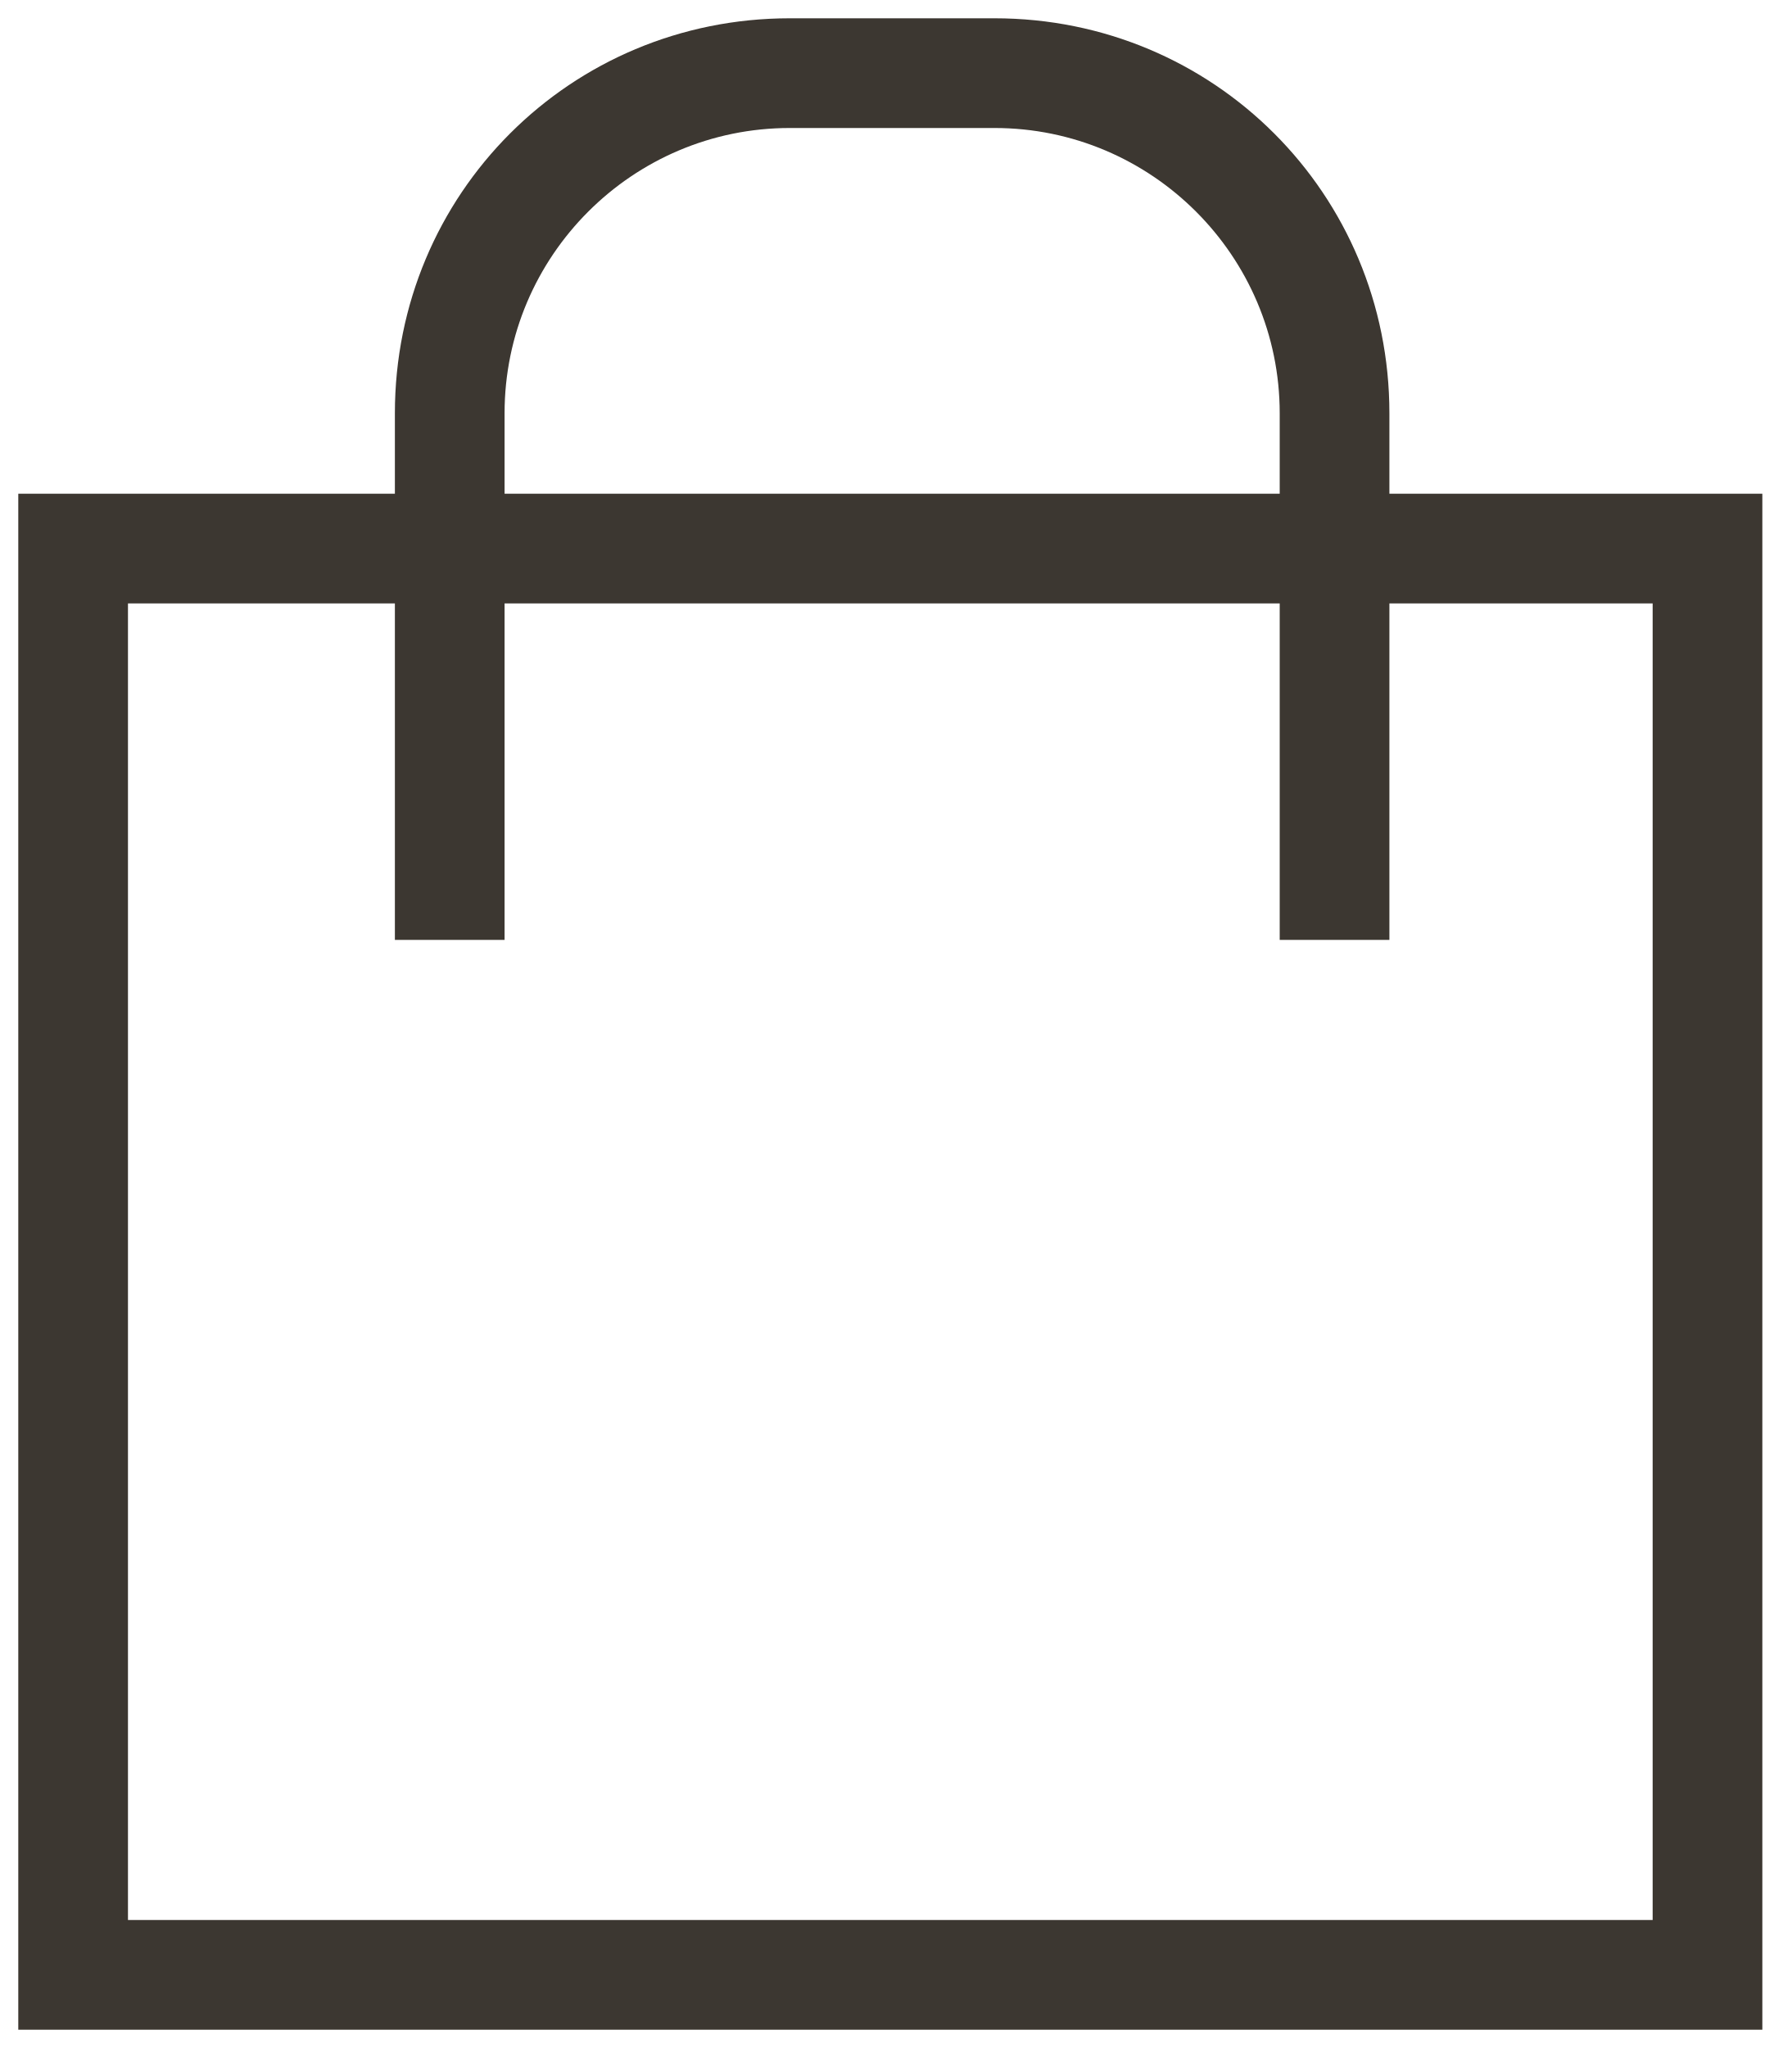
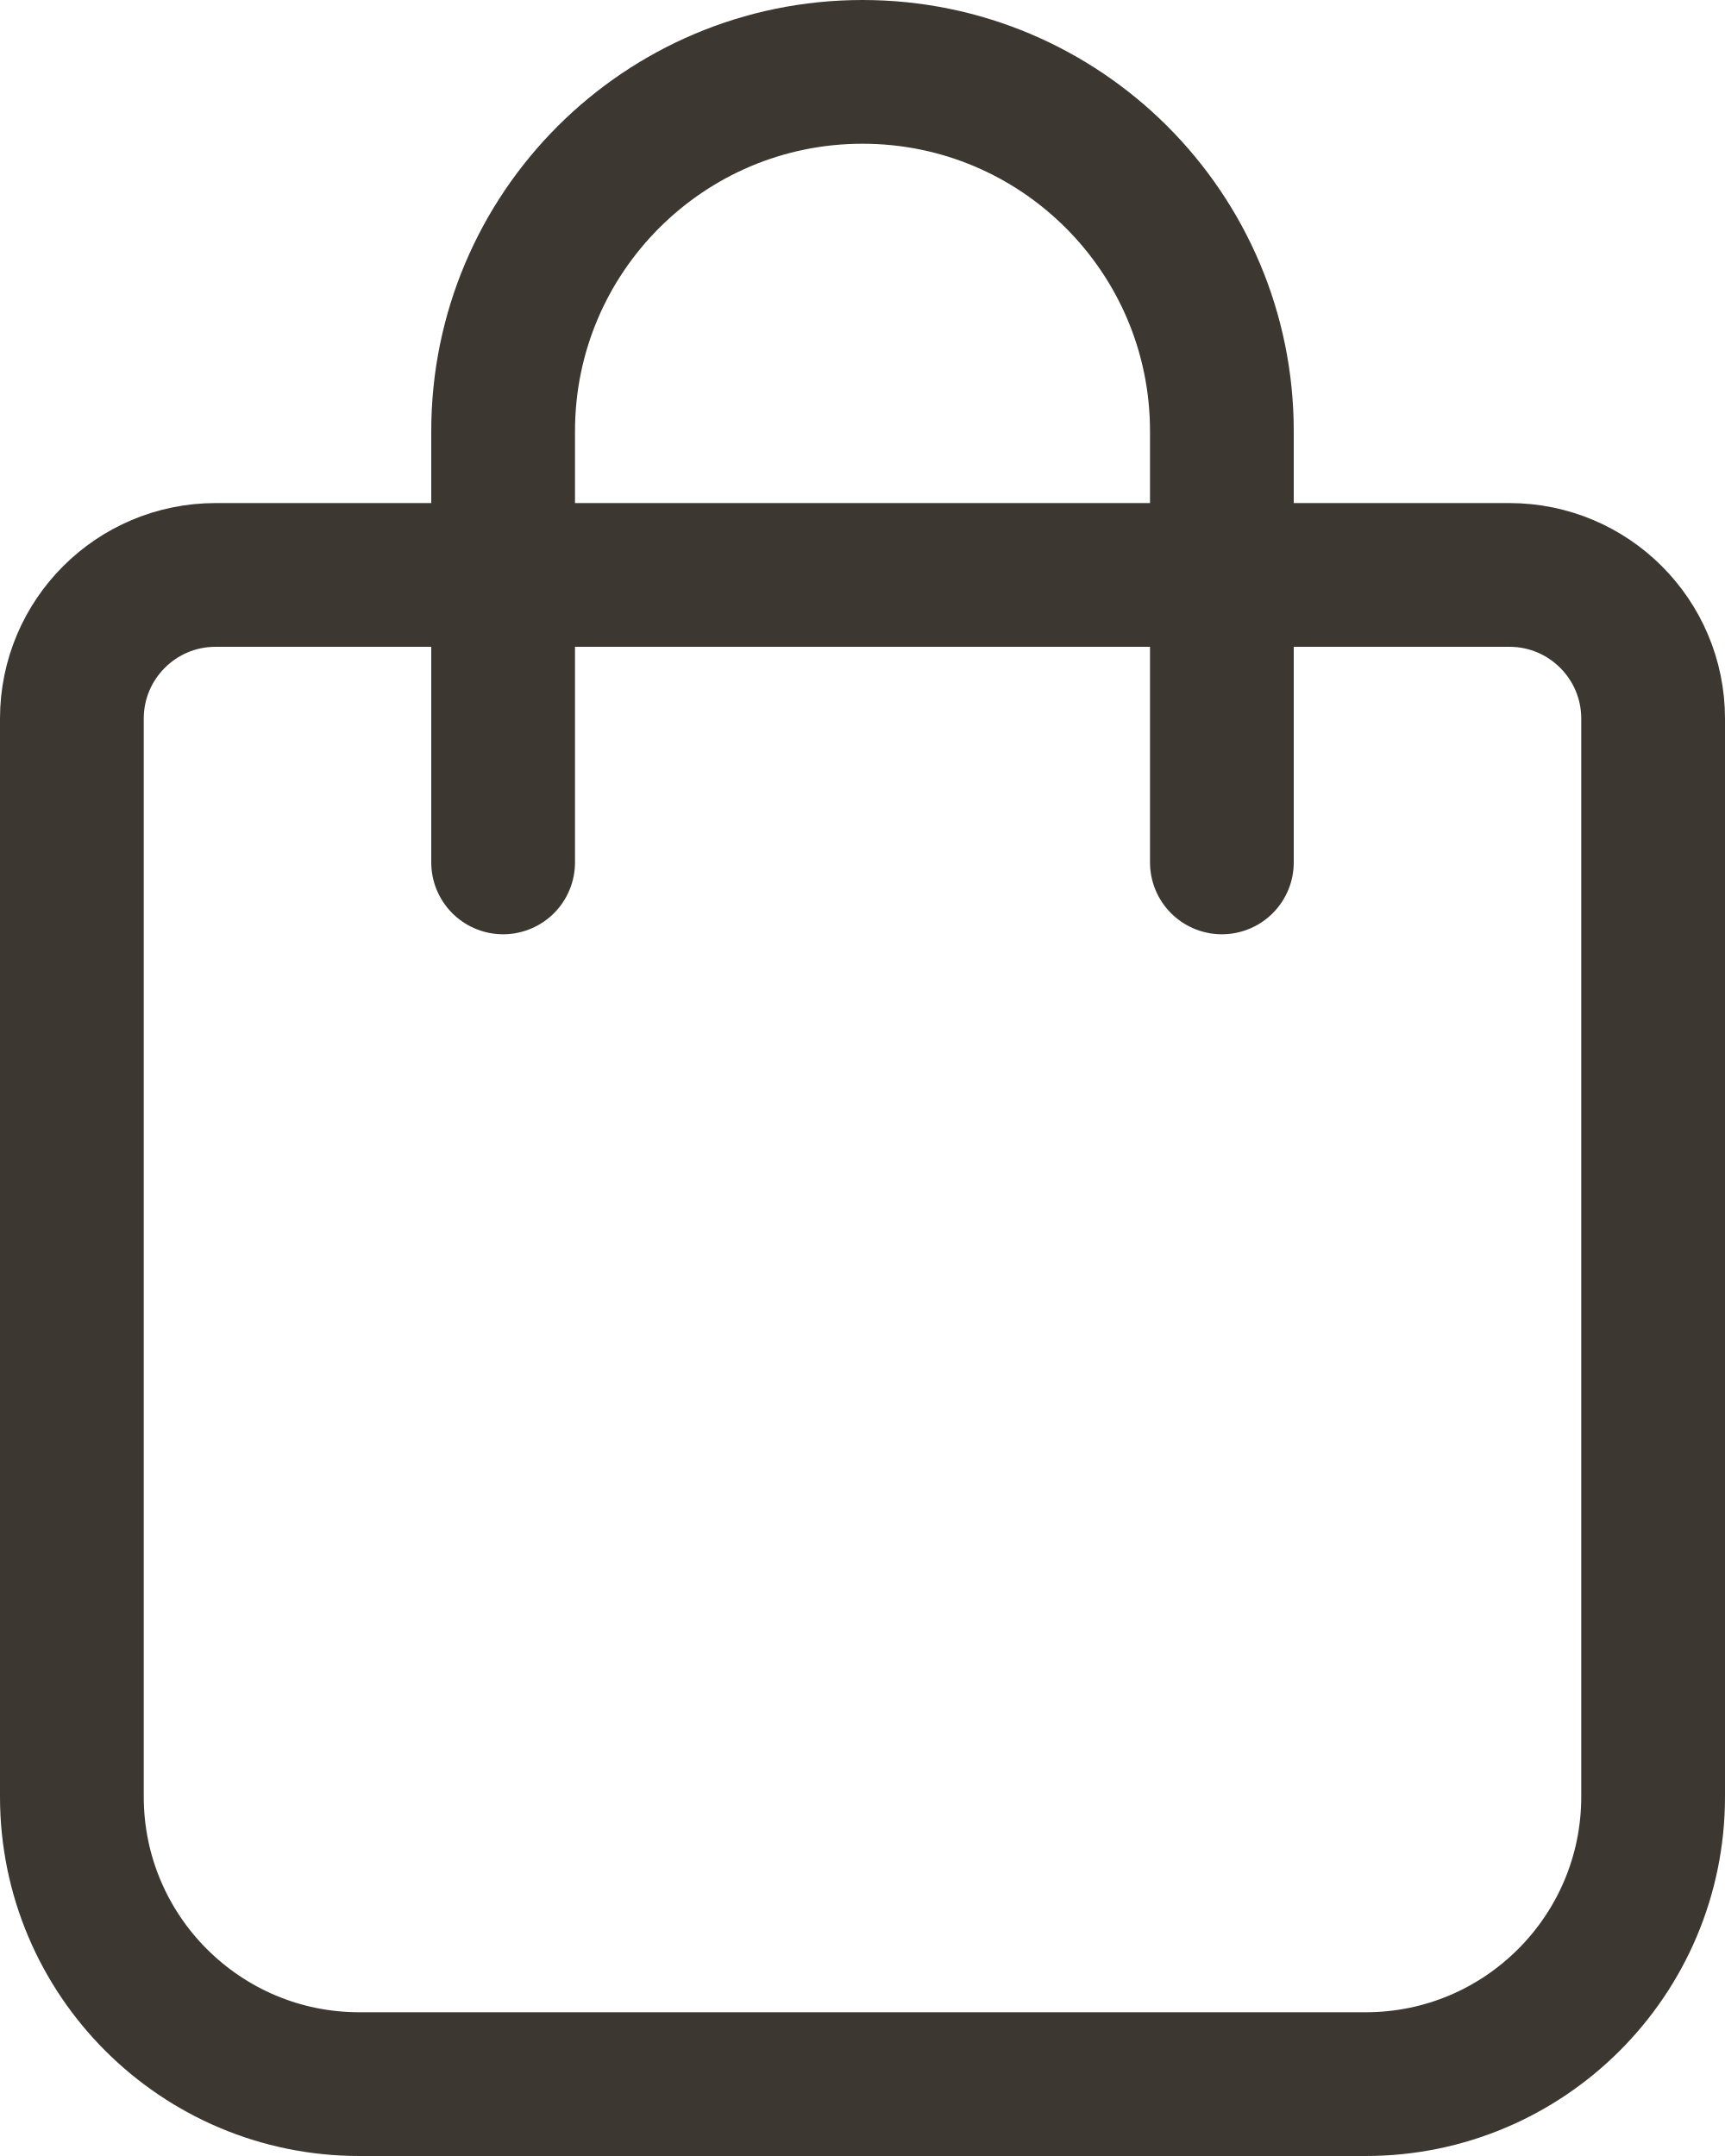
- <svg xmlns="http://www.w3.org/2000/svg" width="49px" height="56px" viewBox="0 0 49 56" version="1.1">
-   <defs />
-   <g id="Page-1" stroke="none" stroke-width="1" fill="none" fill-rule="evenodd">
-     <g id="Basket" fill="rgb(60, 55, 49)">
-       <path d="M48.2,55.5 L0.5,55.5 L0.5,13.5 L48.2,13.5 L48.2,55.5 Z M3.5,52.5 L45.2,52.5 L45.2,16.5 L3.5,16.5 L3.5,52.5 Z" id="Shape" />
-       <path d="M38,25.7 L35,25.7 L35,11.3 C35,7 31.5,3.5 27.2,3.5 L21.6,3.5 C17.3,3.5 13.8,7 13.8,11.3 L13.8,25.7 L10.8,25.7 L10.8,11.3 C10.8,5.3 15.6,0.5 21.6,0.5 L27.2,0.5 C33.2,0.5 38,5.3 38,11.3 L38,25.7 Z" id="Shape" />
-     </g>
-   </g>
+ <svg xmlns="http://www.w3.org/2000/svg" width="24" height="30" viewBox="0 0 24 30" fill="none" class="svg_2UK ui-cart-icon-color--light_3Gm">
+   <path d="M1 10C1 8.895 1.895 8 3 8H21C22.105 8 23 8.895 23 10V25C23 27.209 21.209 29 19 29H5C2.791 29 1 27.209 1 25V10Z" stroke="rgb(60, 55, 49)" stroke-width="2" />
+   <path d="M17 12V6C17 3.239 14.761 1 12 1V1C9.239 1 7 3.239 7 6V12" stroke="rgb(60, 55, 49)" stroke-width="2" stroke-linecap="round" stroke-linejoin="round" />
</svg>
